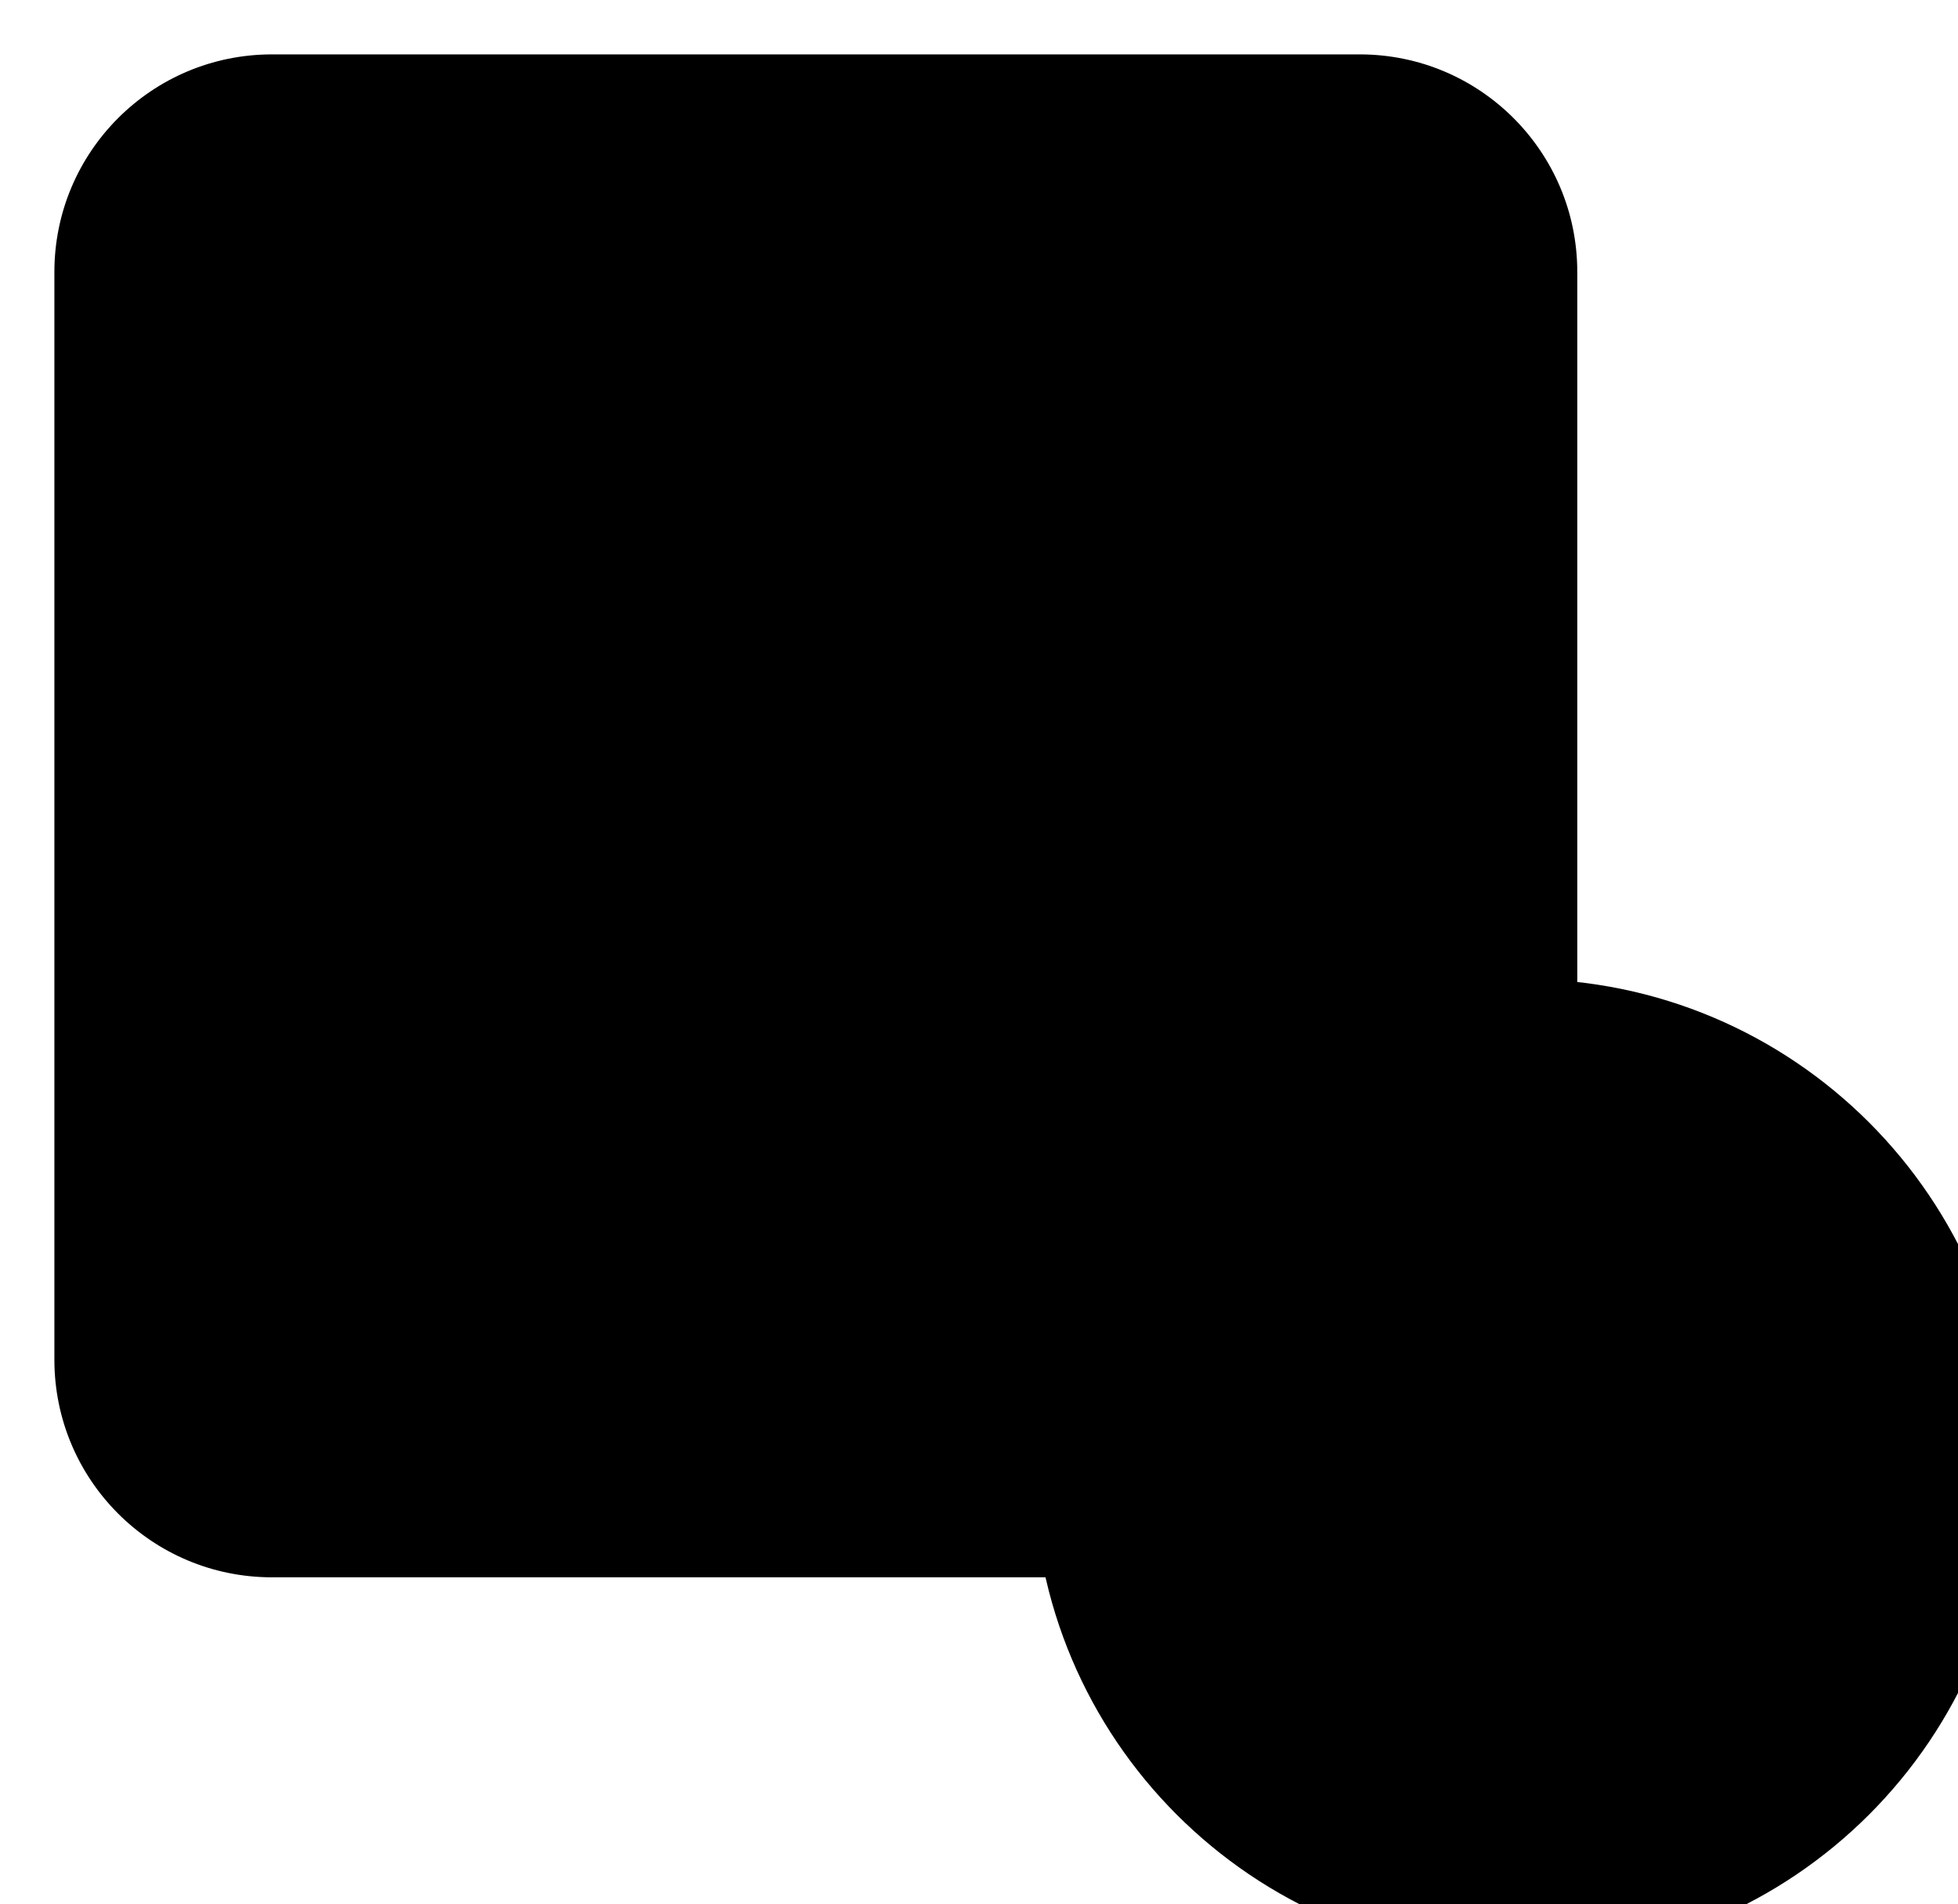
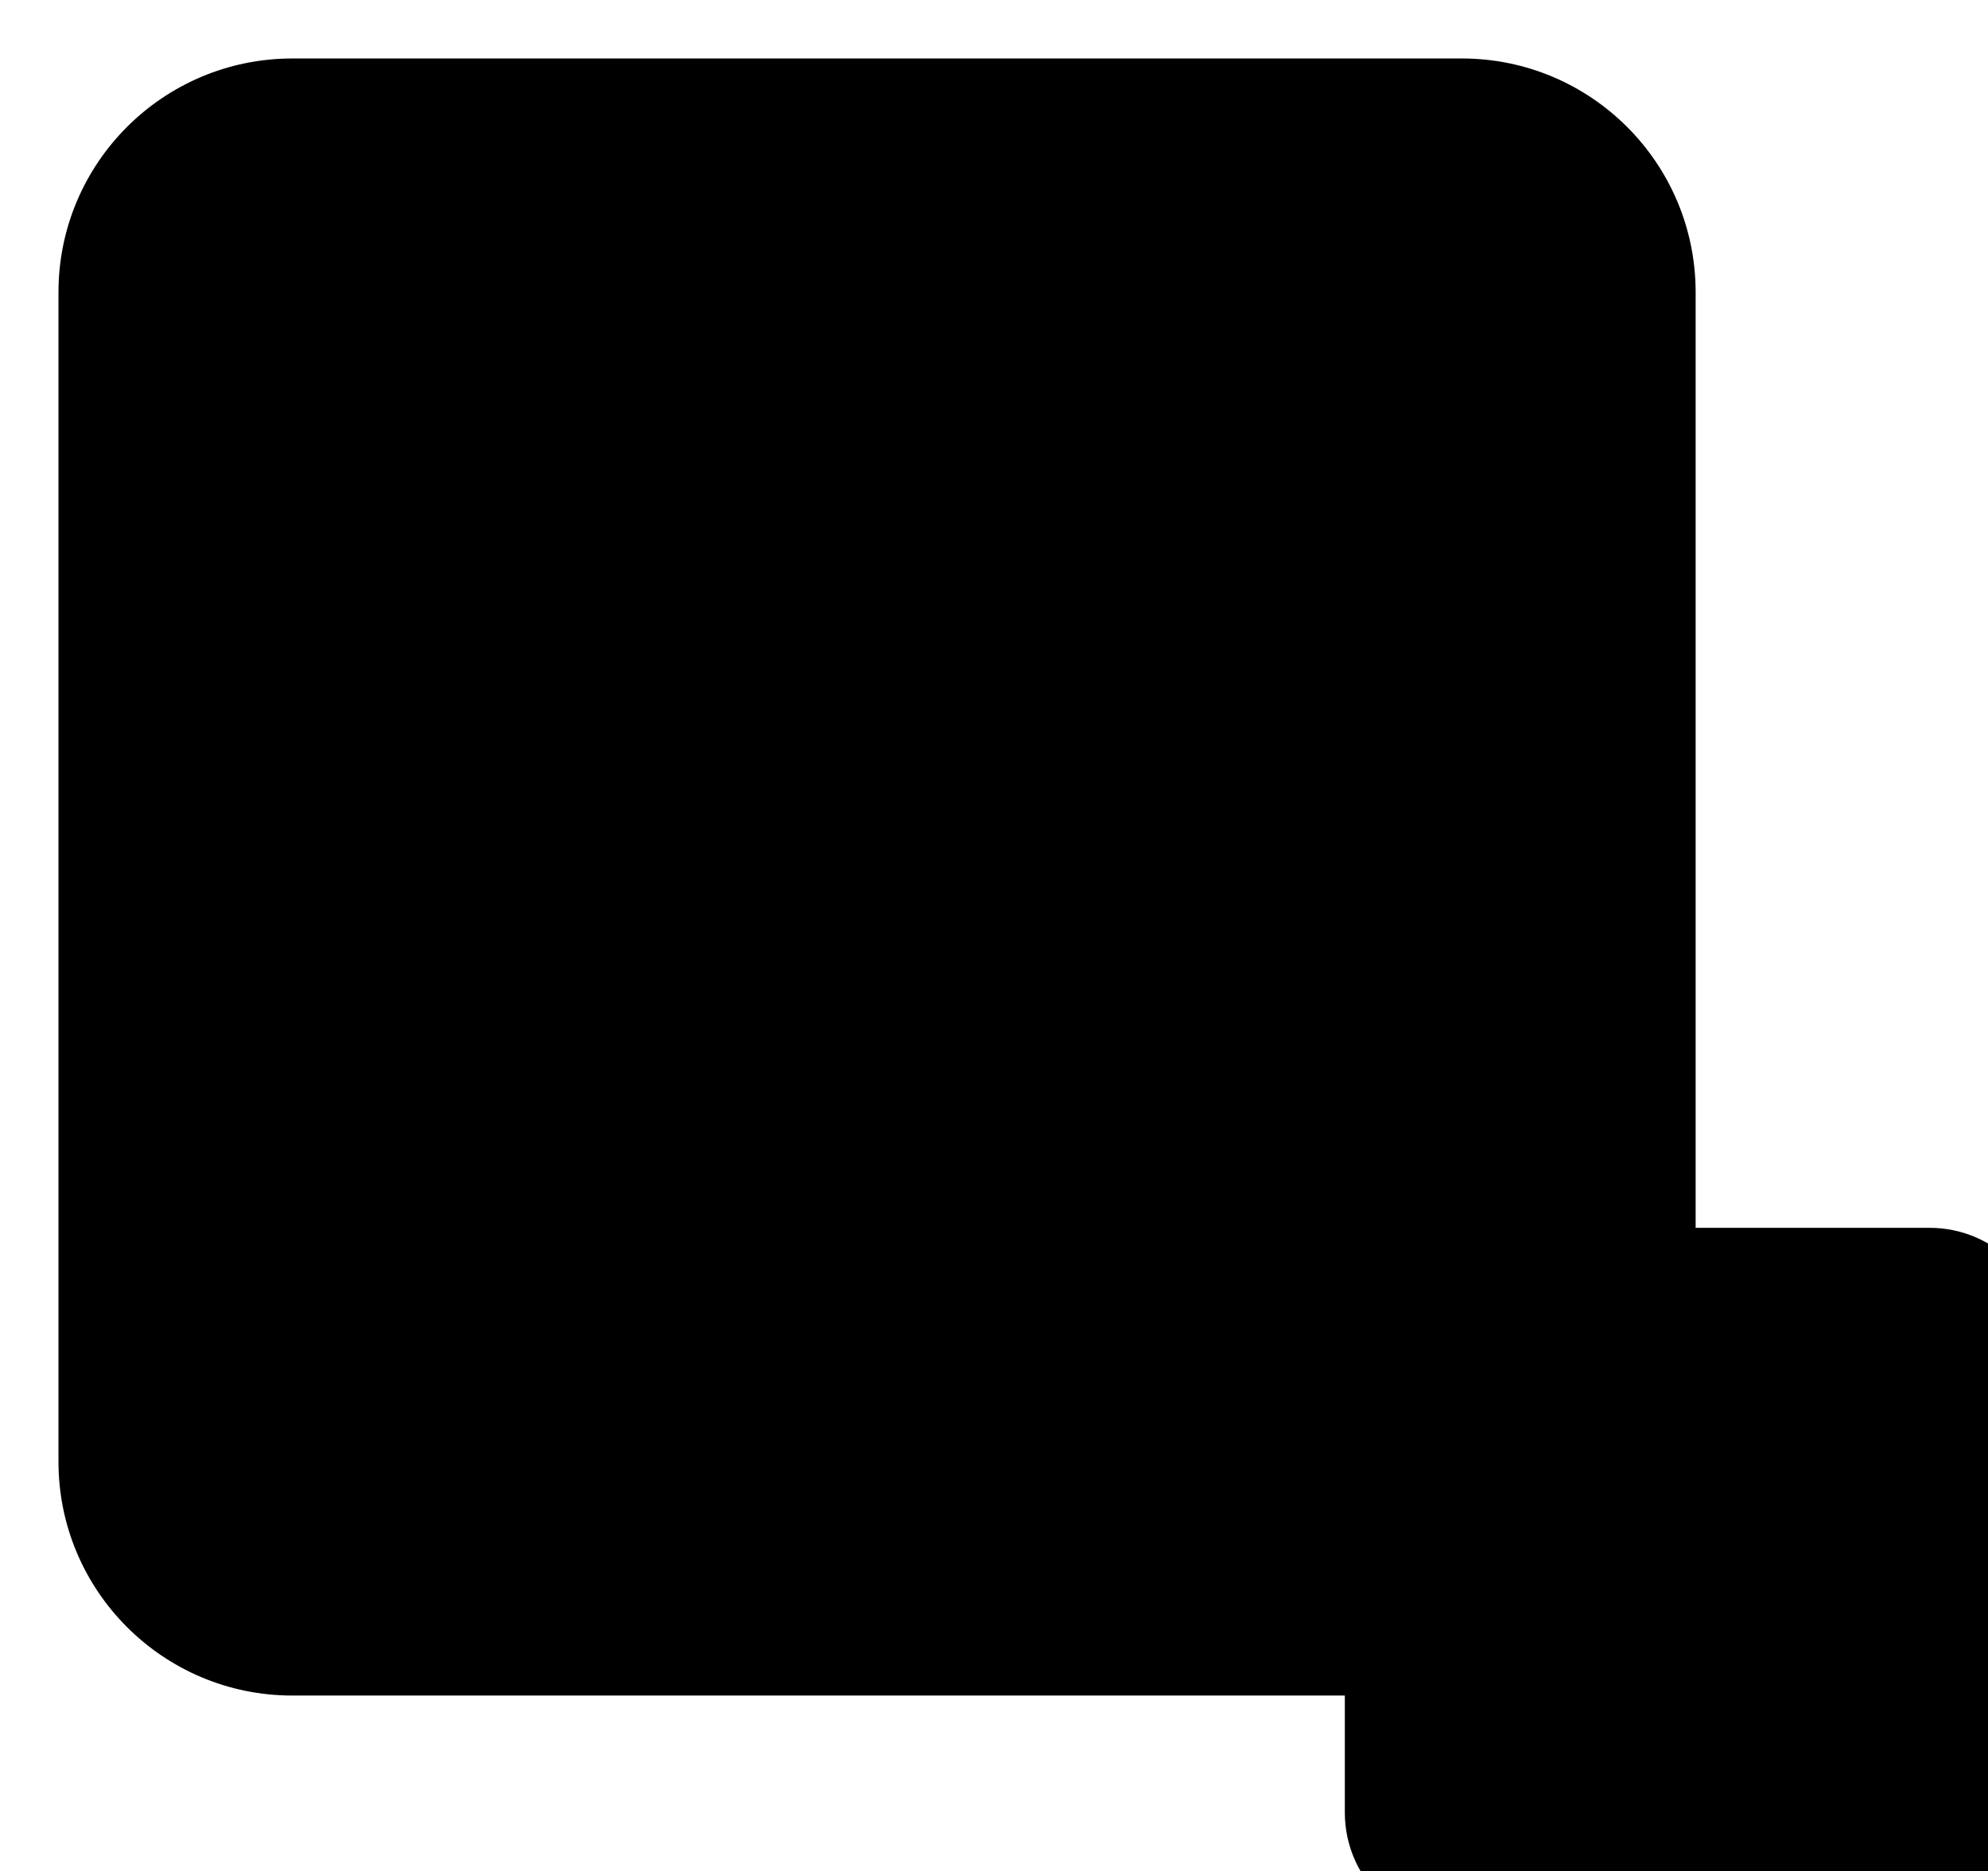
<svg xmlns="http://www.w3.org/2000/svg" class="clickable">
  <g class="replace">
    <rect x="1" y="1" width="28" height="28" rx="4" class="cline hfill rfill stand" />
    <path class="normal" transform="translate(-2,-2)" style="fill:#000000;" d="m 21.561,10.184 c 0,-0.032 0,-0.032 0,-0.032 C 21.076,9.505 20.495,8.956 19.816,8.439 l 0,0.032 C 19.266,8.891 18.717,9.344 18.2,9.796 17.974,9.667 17.78,9.57 17.586,9.473 17.327,9.344 17.069,9.215 16.778,9.15 16.681,9.118 16.584,9.085 16.487,9.085 16.422,8.374 16.357,7.663 16.261,6.952 15.937,6.887 15.614,6.887 15.259,6.855 c -0.097,0 -0.194,0 -0.259,0 -0.097,0 -0.194,0 -0.259,0 -0.323,0.032 -0.614,0.032 -0.905,0.097 -0.097,0.679 -0.162,1.39 -0.194,2.101 -0.129,0 -0.226,0.032 -0.356,0.065 -0.032,0 -0.065,0 -0.097,0.032 -0.259,0.065 -0.517,0.194 -0.776,0.323 -0.226,0.097 -0.42,0.194 -0.614,0.323 -0.549,-0.452 -1.067,-0.873 -1.616,-1.325 0,0 0,0 -0.032,-0.032 C 10.023,8.536 9.893,8.633 9.796,8.73 9.57,8.891 9.376,9.085 9.215,9.279 8.924,9.538 8.697,9.861 8.439,10.184 c 0,0 0,0 0.032,0 0.42,0.549 0.873,1.067 1.325,1.616 -0.129,0.194 -0.259,0.42 -0.356,0.614 -0.129,0.259 -0.226,0.549 -0.291,0.808 -0.065,0.129 -0.097,0.259 -0.097,0.356 -0.711,0.065 -1.422,0.129 -2.101,0.226 -0.065,0.323 -0.097,0.646 -0.097,1.002 0,0.485 0.032,0.97 0.129,1.422 0.679,0.065 1.357,0.129 2.069,0.194 0,0.129 0.032,0.259 0.097,0.356 0.065,0.291 0.162,0.549 0.291,0.84 0.129,0.226 0.226,0.452 0.388,0.646 -0.452,0.549 -0.905,1.067 -1.325,1.616 0.485,0.679 1.067,1.261 1.745,1.745 l 0,-0.032 c 0.517,-0.42 1.067,-0.873 1.584,-1.325 l 0.032,0 c 0.162,0.097 0.356,0.194 0.517,0.291 0.291,0.129 0.614,0.259 0.905,0.323 0.129,0.032 0.226,0.065 0.323,0.097 0.065,0.679 0.129,1.39 0.226,2.101 0.291,0.032 0.582,0.065 0.905,0.065 0.065,0 0.259,0 0.485,0 0.356,0 0.711,-0.032 1.067,-0.097 0.065,-0.679 0.129,-1.39 0.194,-2.101 0.097,-0.032 0.194,-0.065 0.291,-0.097 l 0,0 c 0.291,-0.065 0.549,-0.162 0.808,-0.291 0.226,-0.097 0.452,-0.226 0.679,-0.388 0,0.032 0,0.032 0.032,0.032 0.517,0.452 1.067,0.905 1.616,1.325 0.097,-0.065 0.194,-0.129 0.323,-0.226 0.194,-0.162 0.388,-0.356 0.549,-0.549 0.291,-0.291 0.582,-0.614 0.84,-0.97 -0.452,-0.549 -0.905,-1.099 -1.357,-1.616 0,-0.032 0,-0.032 0,-0.032 0.097,-0.162 0.194,-0.356 0.291,-0.549 0.097,-0.259 0.226,-0.517 0.291,-0.776 0,-0.032 0,-0.065 0.032,-0.065 0,-0.129 0.032,-0.226 0.065,-0.291 0.711,-0.065 1.422,-0.129 2.101,-0.194 0.065,-0.323 0.065,-0.646 0.097,-0.97 0,-0.097 0,-0.194 0,-0.291 0,-0.065 0,-0.162 0,-0.259 -0.032,-0.323 -0.032,-0.646 -0.097,-0.97 -0.679,-0.065 -1.39,-0.129 -2.101,-0.194 -0.032,-0.097 -0.065,-0.194 -0.065,-0.291 -0.097,-0.291 -0.194,-0.582 -0.323,-0.873 -0.097,-0.194 -0.226,-0.42 -0.323,-0.614 0.42,-0.517 0.873,-1.067 1.325,-1.616 z m -8.63,2.683 c 0.582,-0.614 1.293,-0.905 2.101,-0.873 0.84,-0.032 1.519,0.259 2.133,0.873 0.582,0.582 0.873,1.293 0.873,2.101 0,0.84 -0.291,1.519 -0.873,2.133 -0.614,0.582 -1.293,0.873 -2.133,0.873 -0.808,0 -1.519,-0.291 -2.101,-0.873 -0.582,-0.614 -0.873,-1.293 -0.873,-2.133 0,-0.808 0.291,-1.519 0.873,-2.101 z" />
  </g>
-   <circle cx="28" cy="27" r="9" class="cline rfill stand" />
-   <text transform="translate(28,31)" class="small">s</text>
+   <rect x="23" y="21" width="12" height="12" rx="2" class="cline rfill stand" />
+   <text transform="translate(29,30.75)" class="small">s</text>
</svg>
